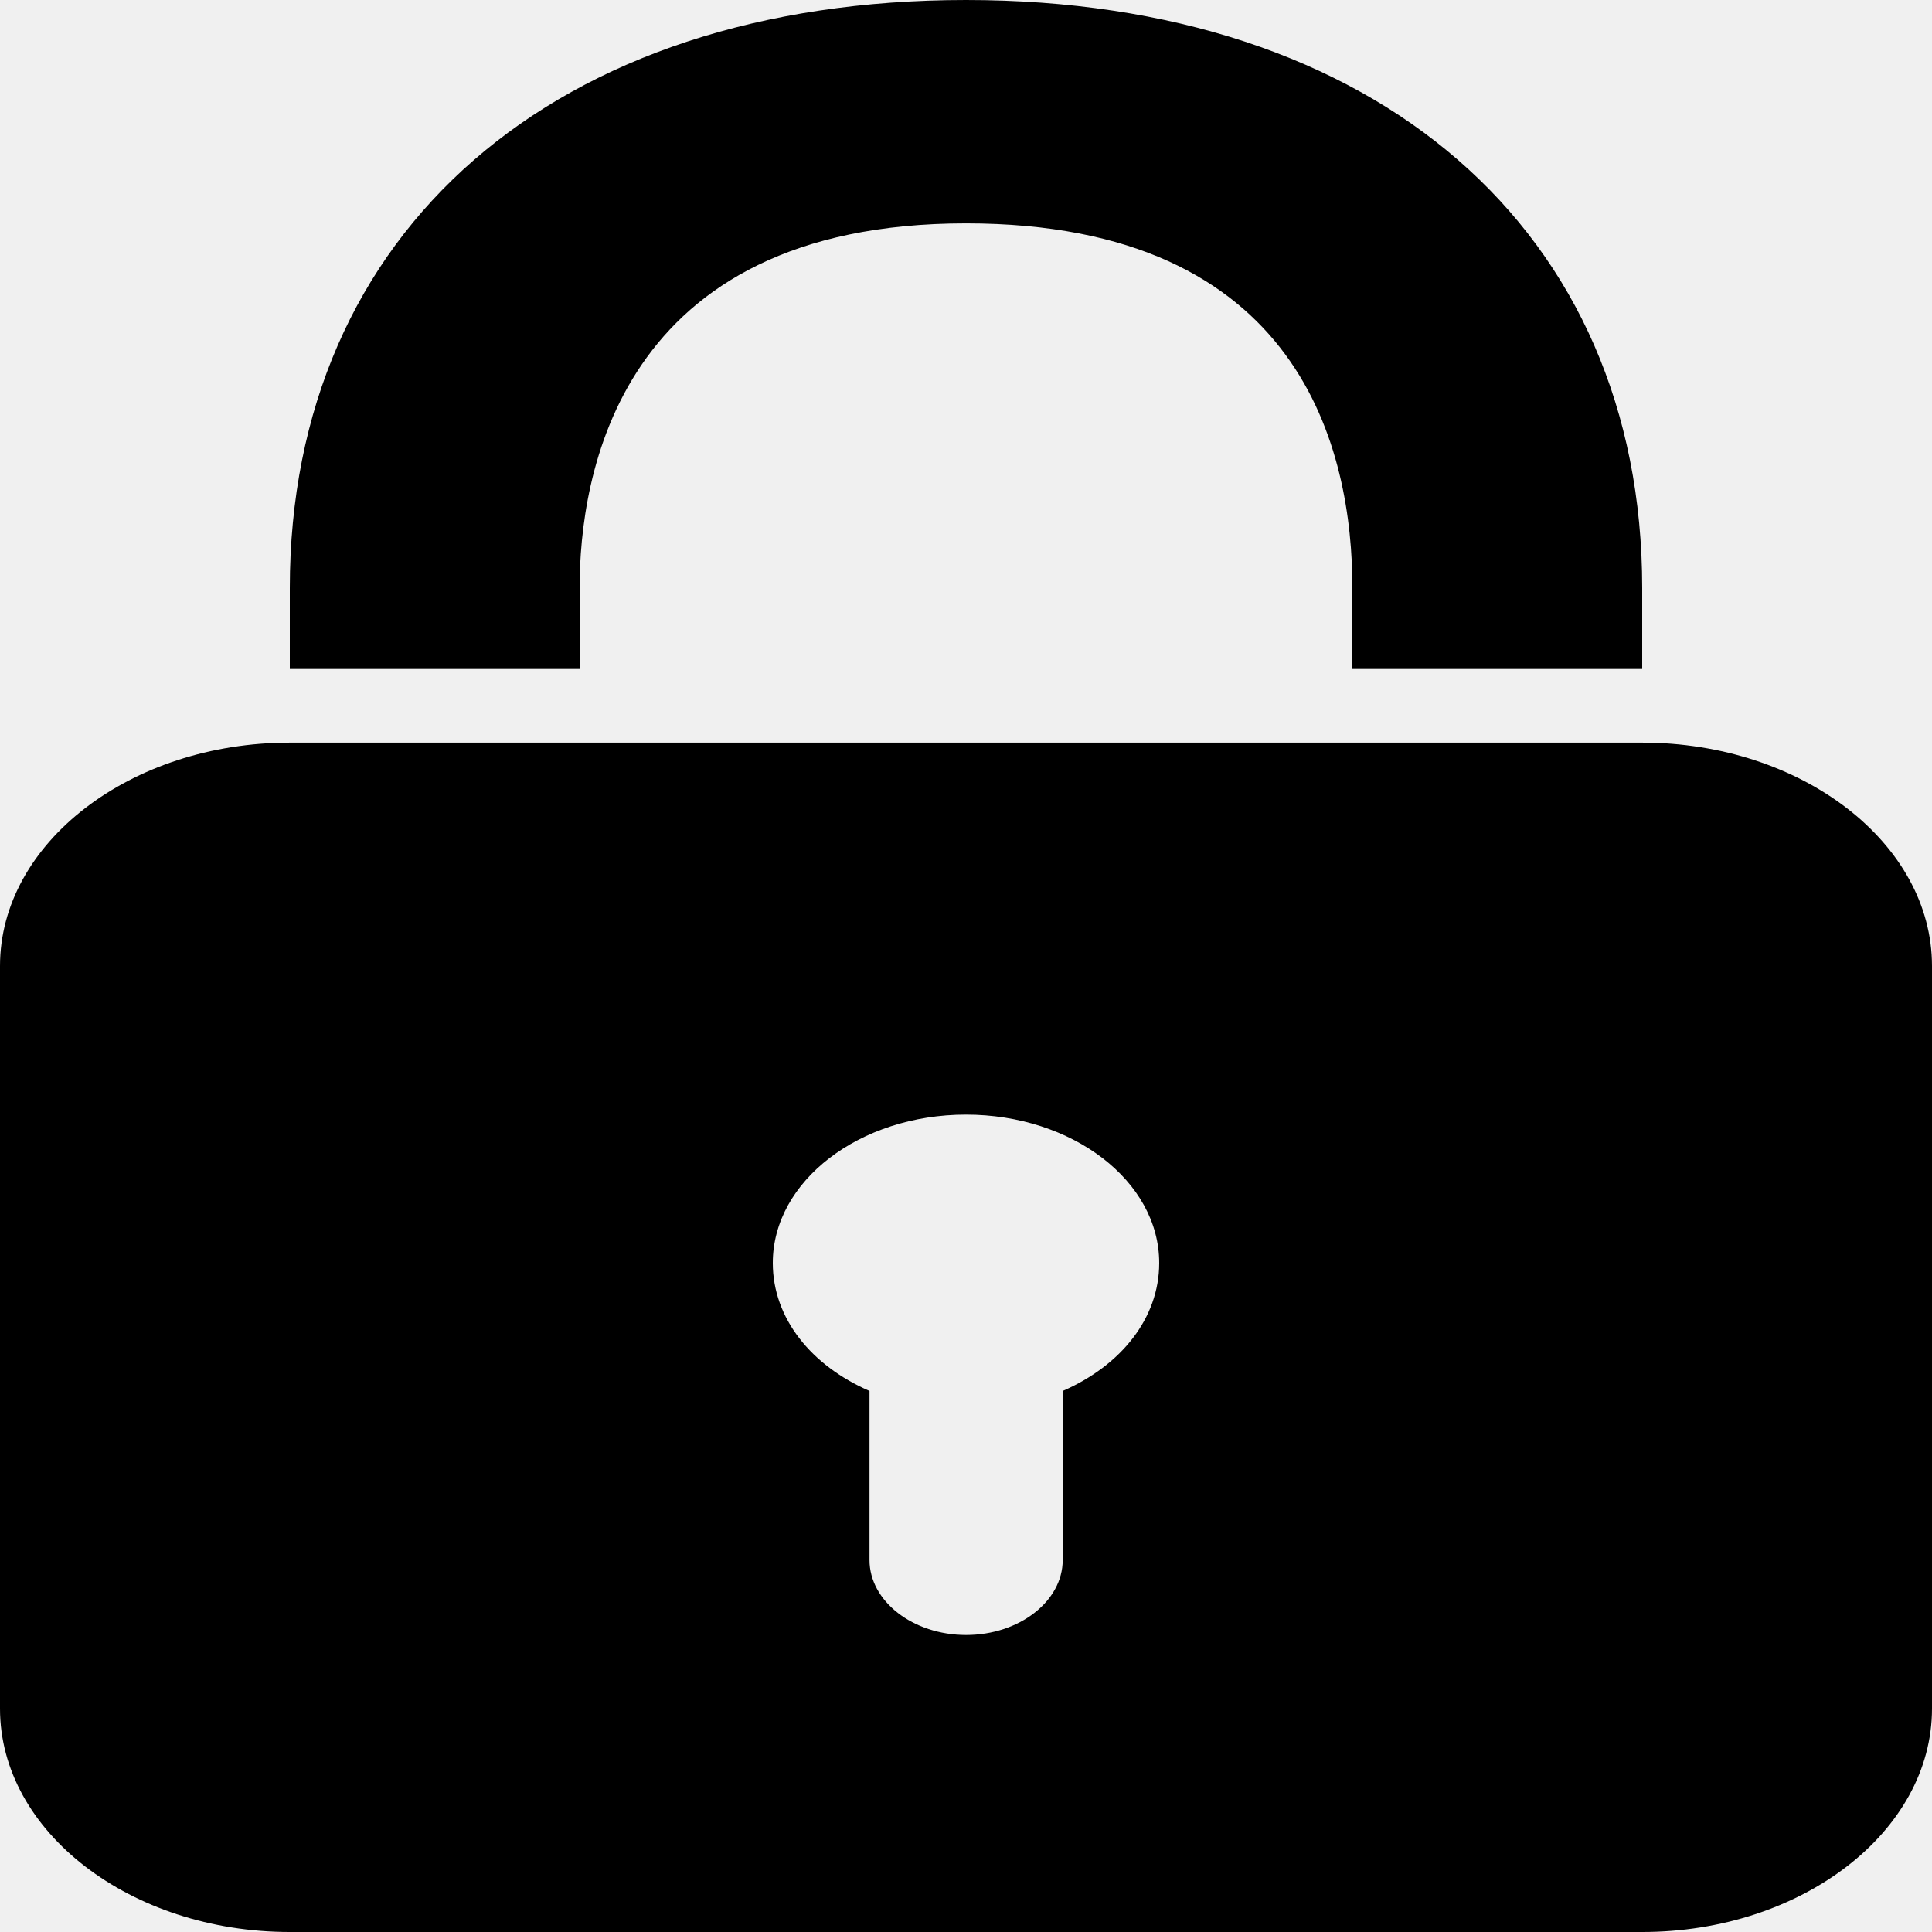
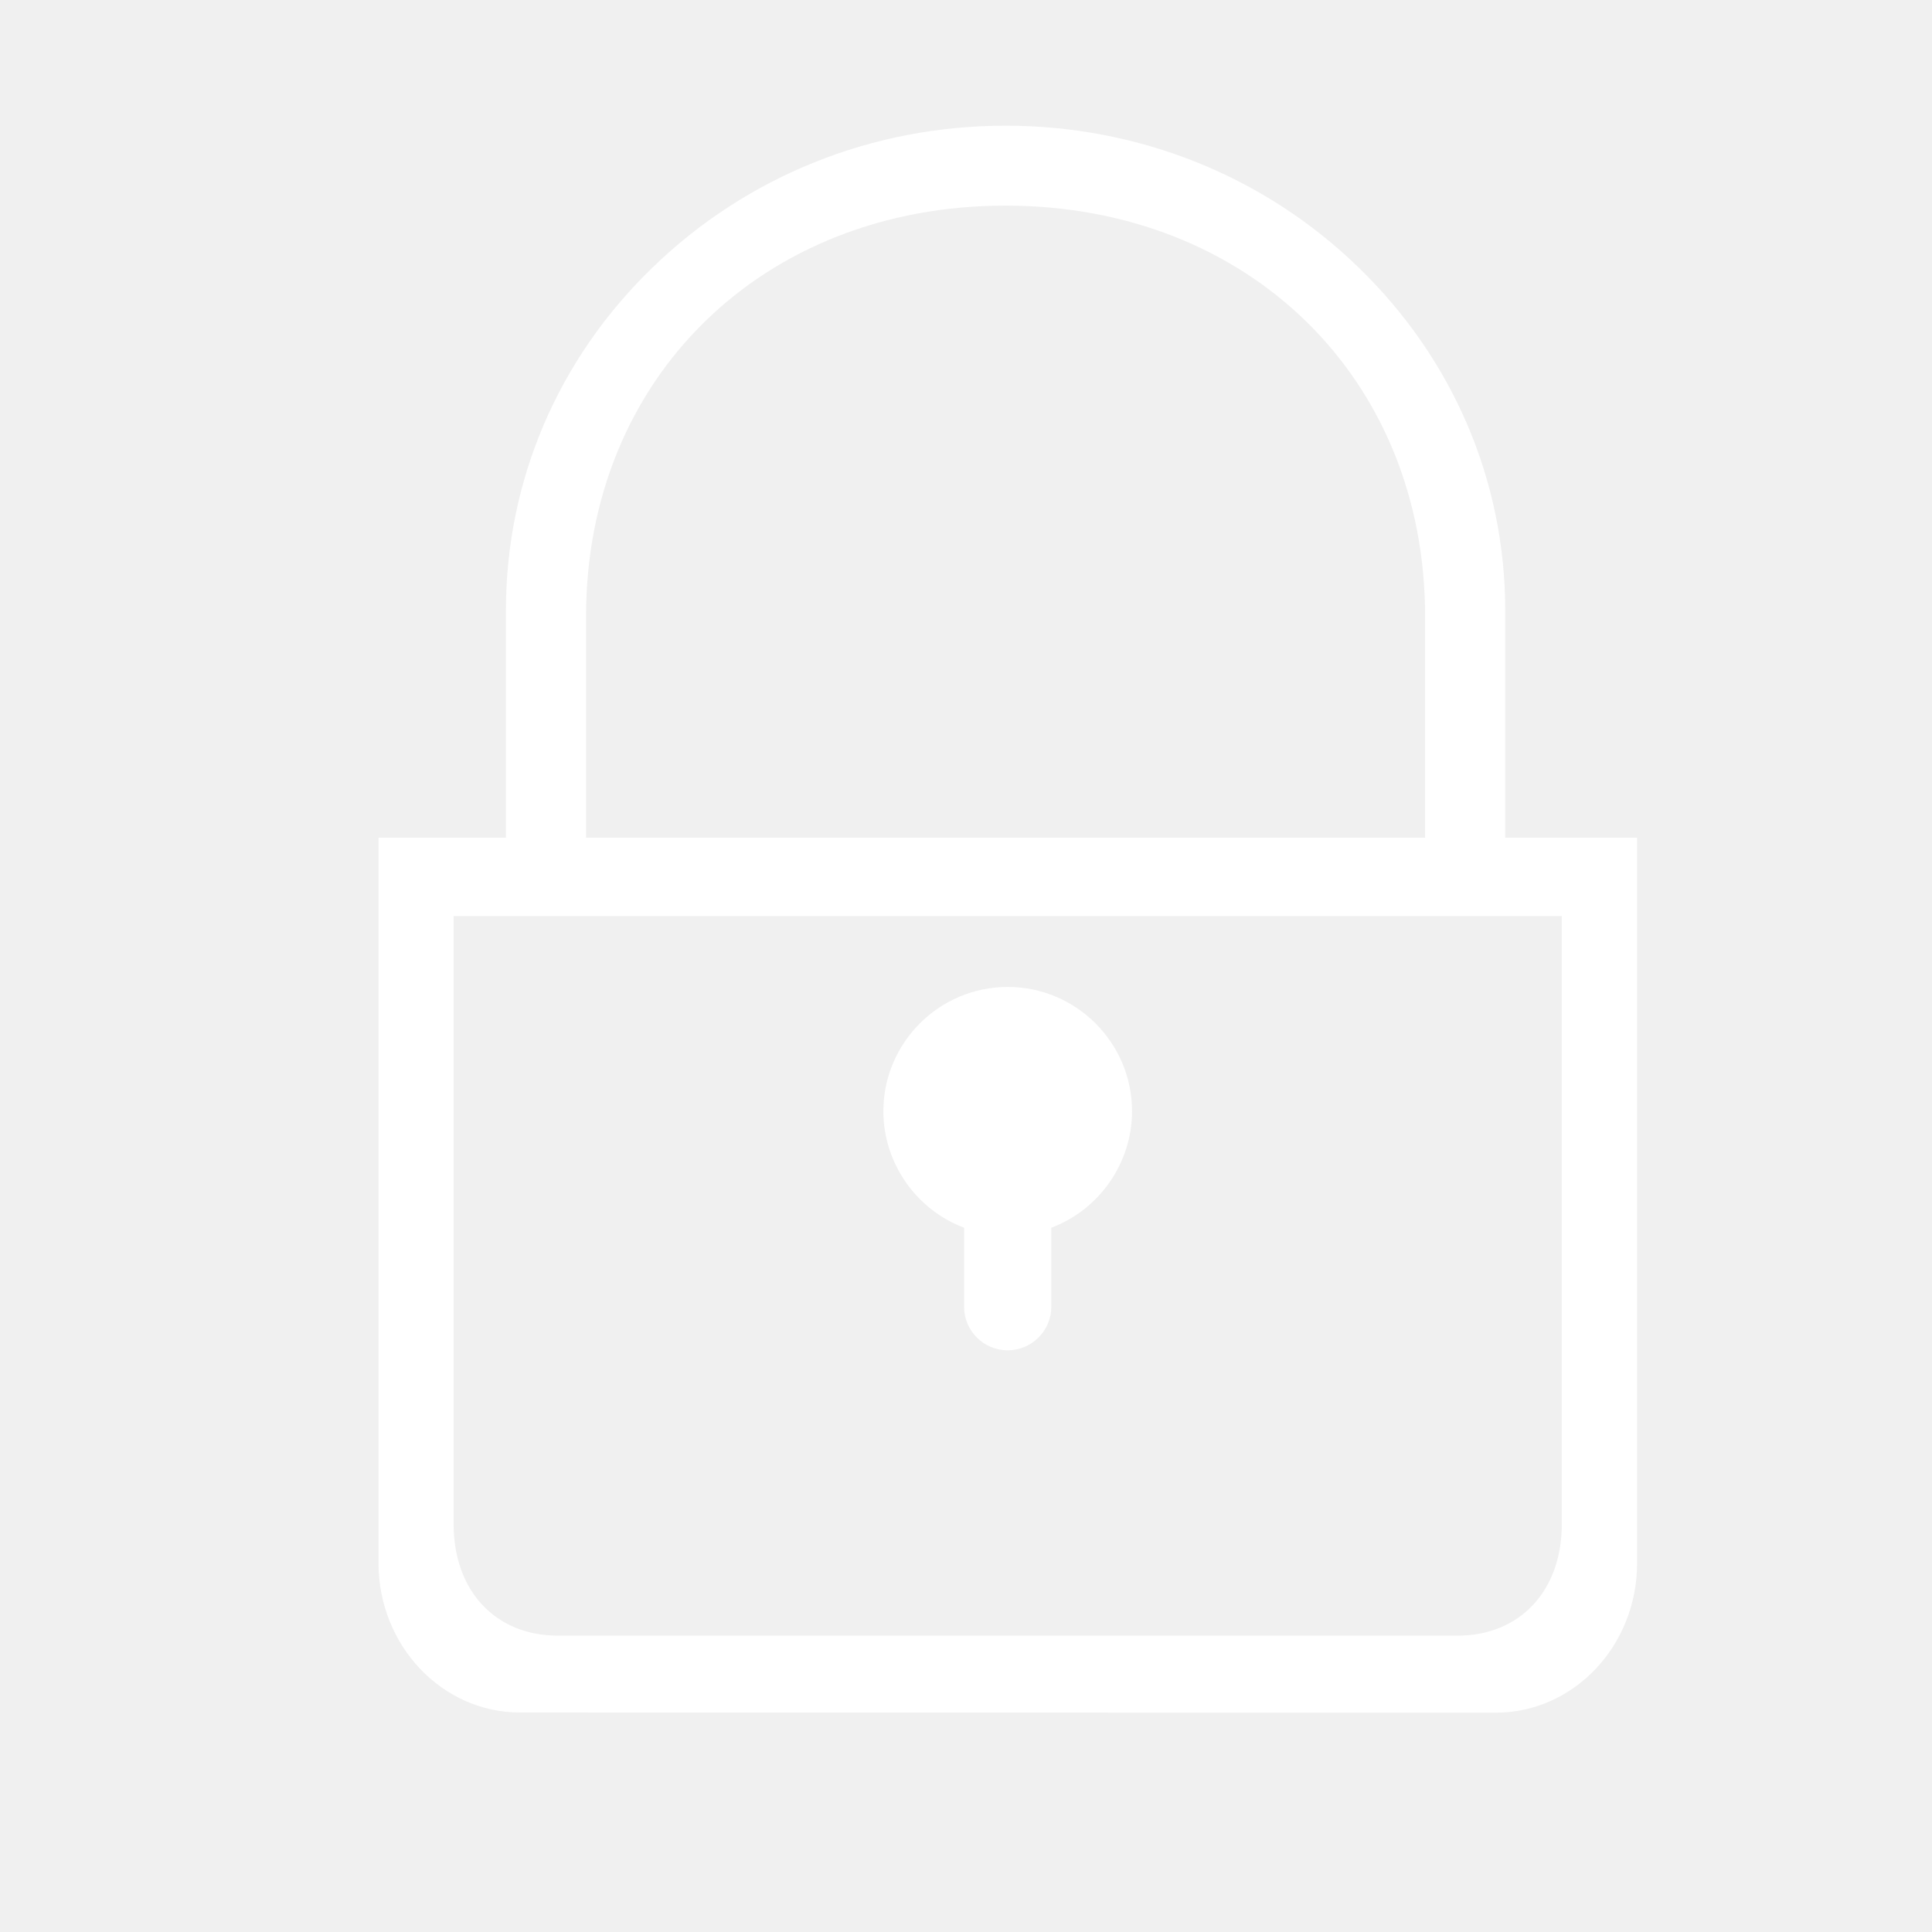
- <svg xmlns="http://www.w3.org/2000/svg" width="128" height="128">
-   <path d="M108.8 44.322H89.6v-5.36c0-9.04-3.308-24.163-25.6-24.163-23.145 0-25.6 16.881-25.6 24.162v5.361H19.2v-5.36C19.2 15.281 36.798 0 64 0c27.202 0 44.8 15.281 44.8 38.961v5.361zm-32 39.356c0-5.44-5.763-9.832-12.8-9.832-7.037 0-12.8 4.392-12.8 9.832 0 3.682 2.567 6.808 6.407 8.477v11.205c0 2.718 2.875 4.962 6.4 4.962 3.524 0 6.4-2.244 6.4-4.962V92.155c3.833-1.669 6.393-4.795 6.393-8.477zM128 64v49.201c0 8.158-8.645 14.799-19.2 14.799H19.2C8.651 128 0 121.359 0 113.201V64c0-8.153 8.645-14.799 19.2-14.799h89.6c10.555 0 19.2 6.646 19.2 14.799z" />
+ <svg xmlns="http://www.w3.org/2000/svg" t="1540364938183" class="icon" style="" viewBox="0 0 1024 1024" version="1.1" p-id="1329" width="128" height="128">
+   <defs>
+     <style type="text/css" />
+   </defs>
+   <path d="M534.103 715.685c-12.791 0-23.126-10.335-23.126-23.126l0-41.852c-25.377-9.517-42.773-34.28-42.773-61.704 0-36.327 29.573-65.899 65.899-65.899 36.327 0 65.899 29.573 65.899 65.899 0 27.424-17.396 52.187-42.773 61.704L557.229 692.558C557.229 705.247 546.894 715.685 534.103 715.685z" p-id="1330" fill="#ffffff" />
+   <path d="M275.519 907.653c-41.238 0-74.904-35.508-74.904-79.202L200.615 444.003l667.079 0 0 384.55c0 43.694-33.564 79.202-74.904 79.202L275.519 907.653 275.519 907.653zM240.421 807.78c0 35.406 22.205 59.146 55.257 59.146l476.85 0c33.052 0 55.257-23.74 55.257-59.146l0-322.232L240.421 485.548 240.421 807.78z" p-id="1331" fill="#ffffff" />
+   <path d="M755.337 449.529 755.337 326.734c0-126.171-93.528-217.755-222.36-217.755-128.831 0-222.36 91.584-222.36 217.755l0 122.692L268.151 449.426 268.151 323.562c0-68.662 27.526-133.232 77.667-181.735 50.039-48.504 116.45-75.211 187.159-75.211s137.222 26.708 187.159 75.211c50.039 48.504 77.667 113.073 77.667 181.735l0 125.966L755.337 449.529 755.337 449.529z" p-id="1332" fill="#ffffff" />
</svg>
